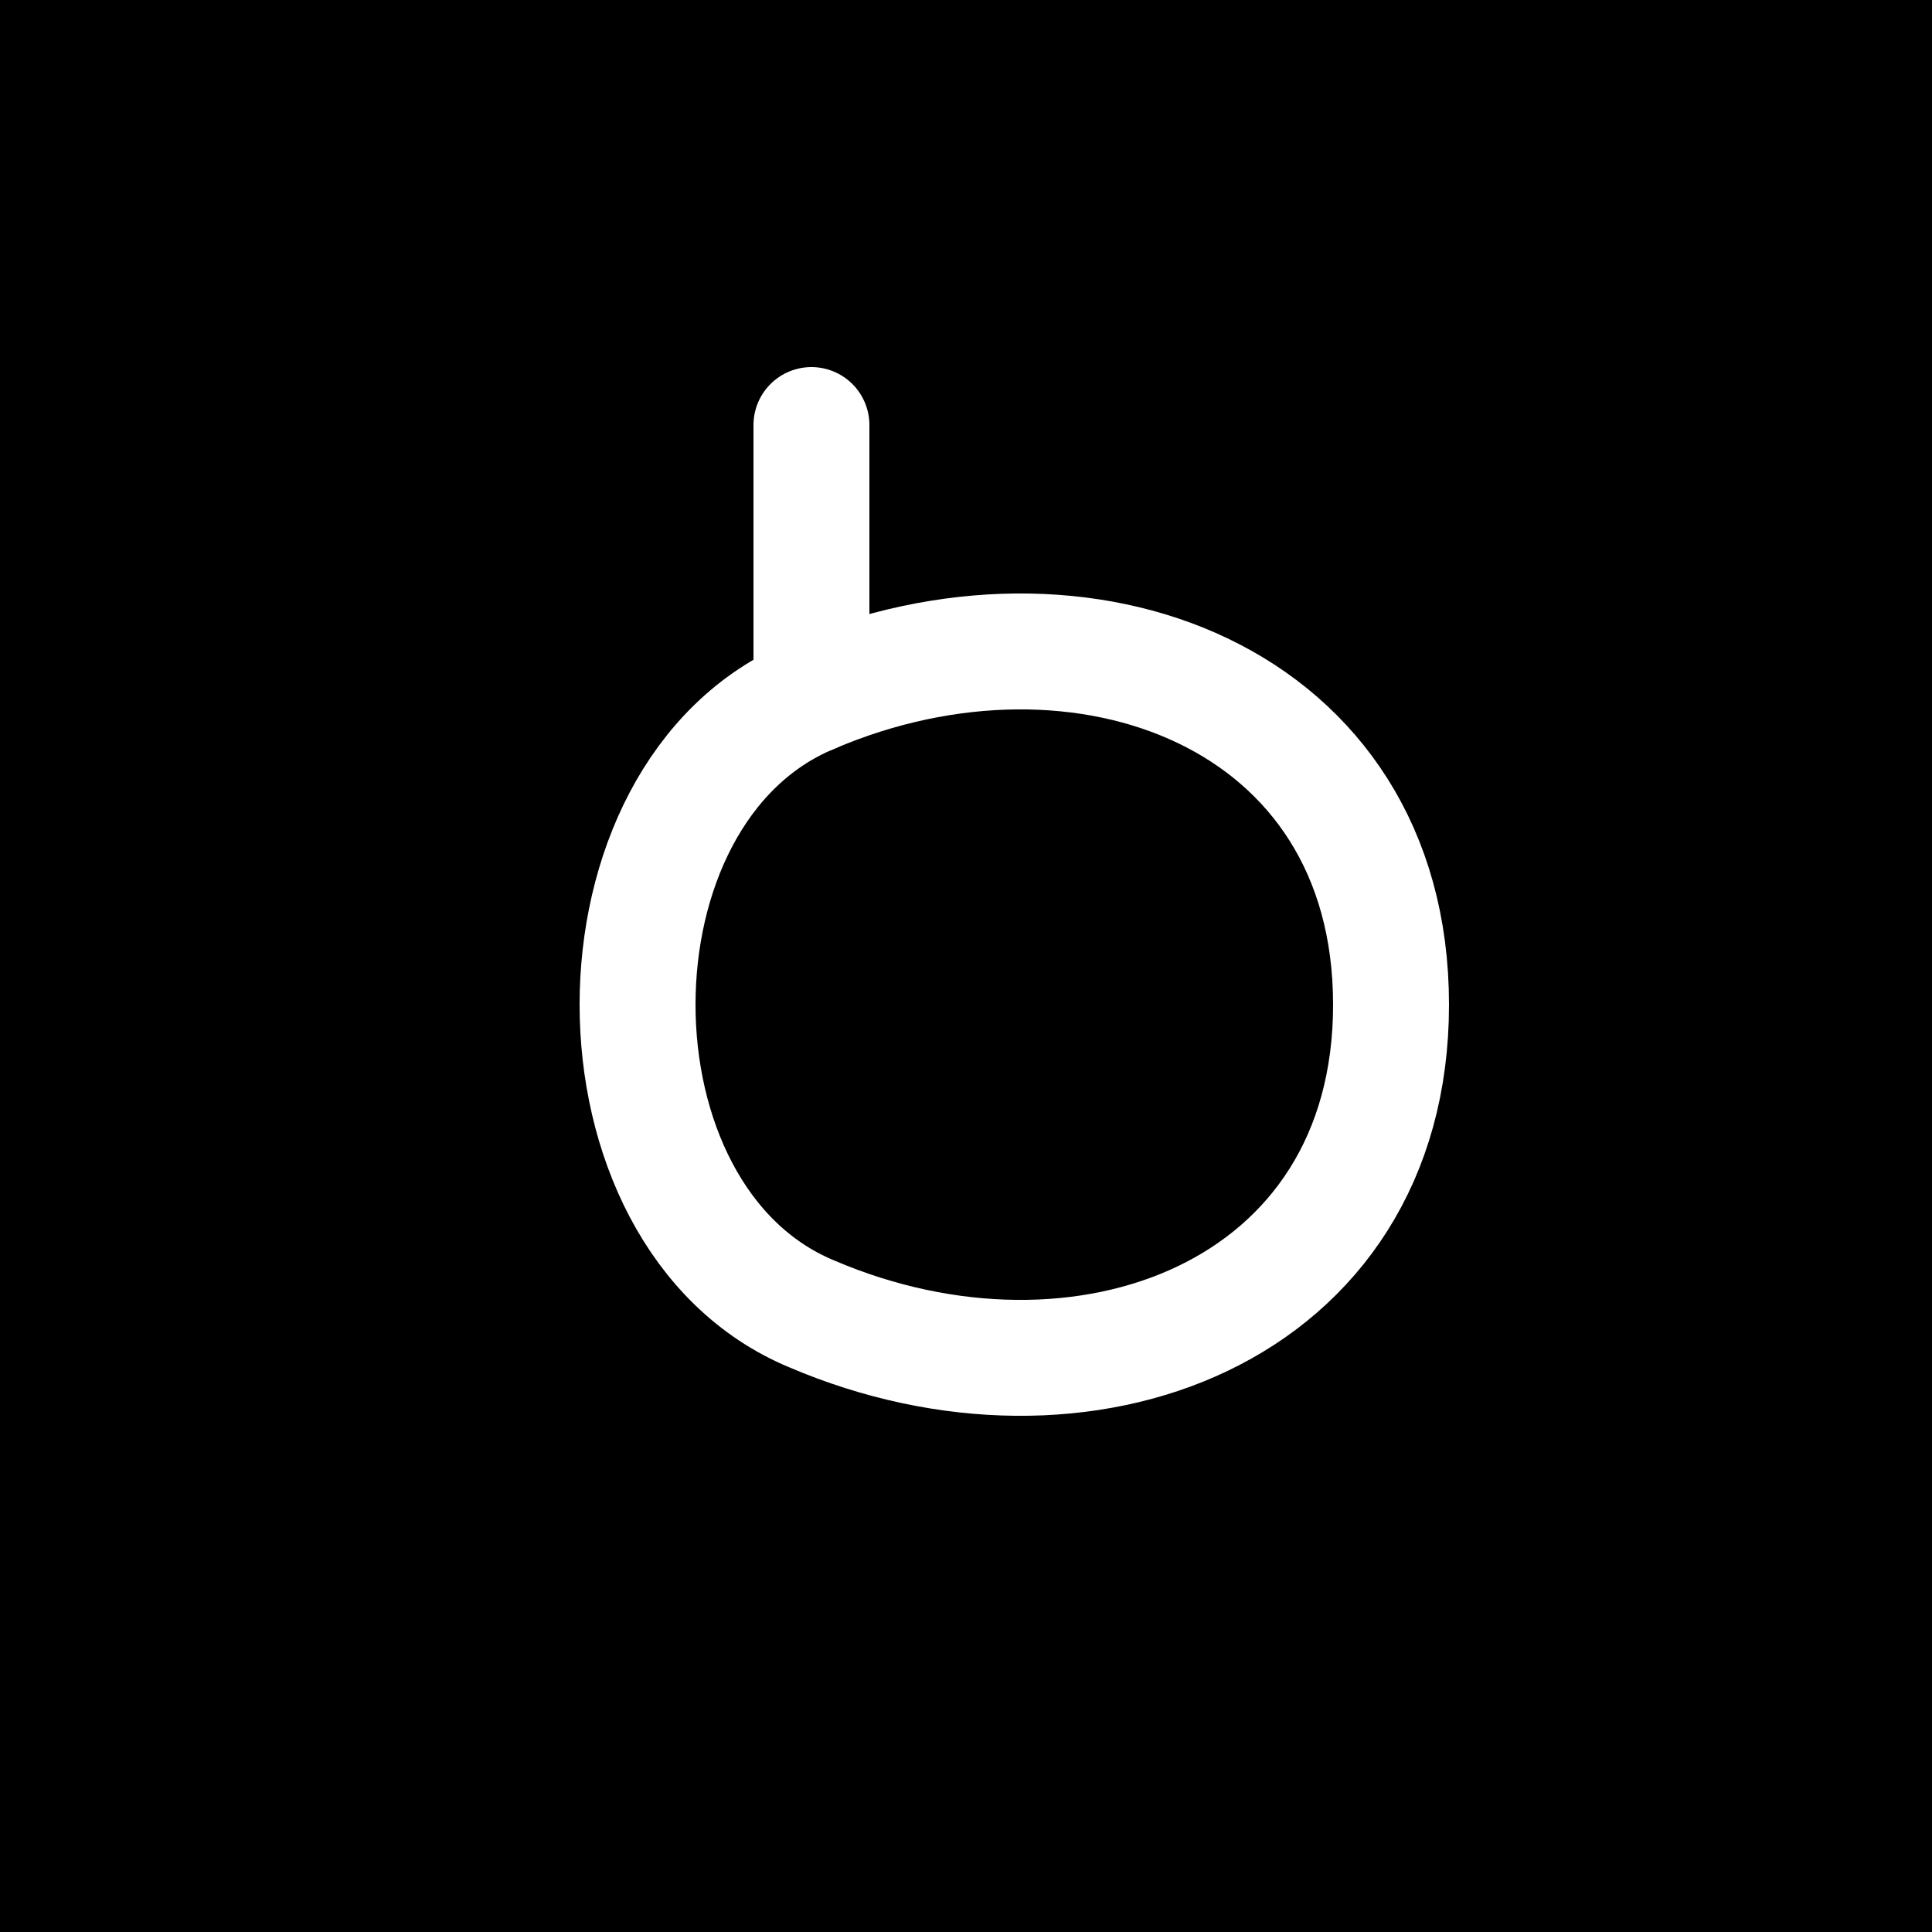
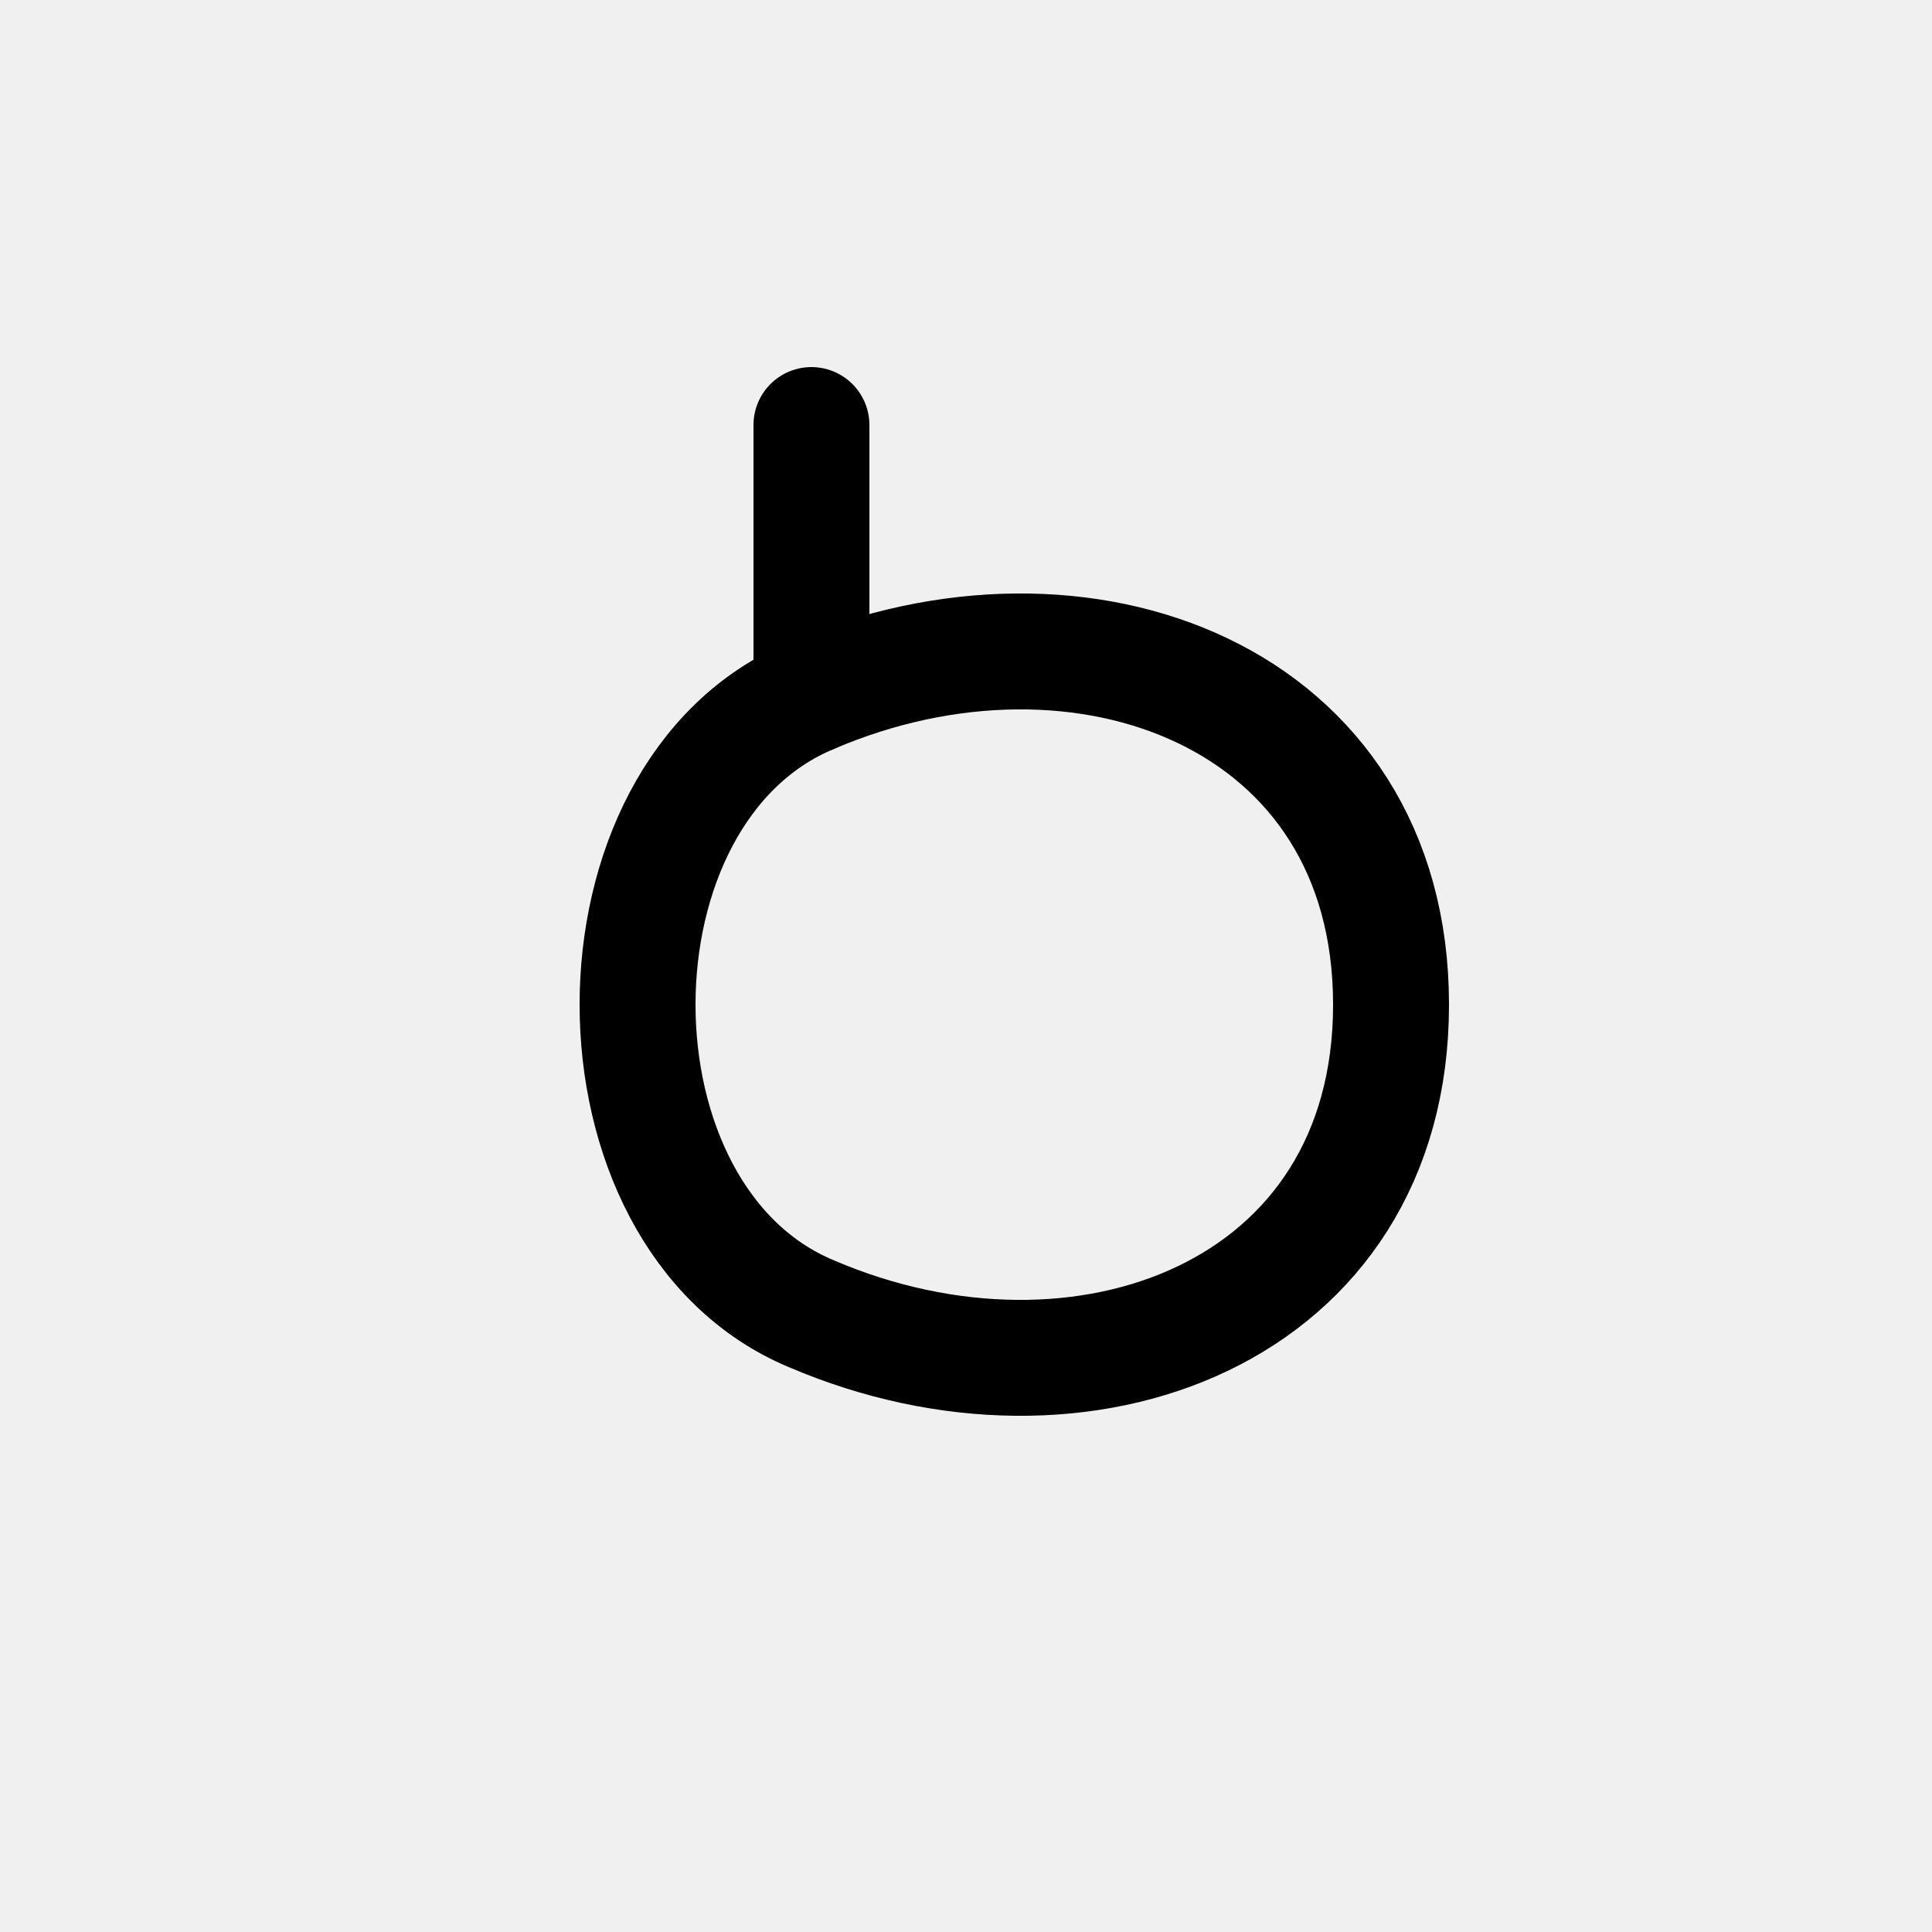
- <svg xmlns="http://www.w3.org/2000/svg" width="1000" height="1000" viewBox="0 0 1000 1000">
-   <rect width="100%" height="100%" fill="black" />
-   <g fill="none" stroke="white" stroke-width="60" stroke-linecap="round" stroke-linejoin="round">
+ <svg xmlns="http://www.w3.org/2000/svg" width="1000" height="1000" viewBox="0 0 1000 1000" preserveAspectRatio="xMidYMid meet">
+   <g fill="none" stroke="currentColor" stroke-width="60" stroke-linecap="round" stroke-linejoin="round">
    <path d="M720 520 C720 360 560 300 420 360 C300 410 300 630 420 680 C560 740 720 680 720 520 Z" />
    <path d="M420 360 L420 220" />
  </g>
</svg>
